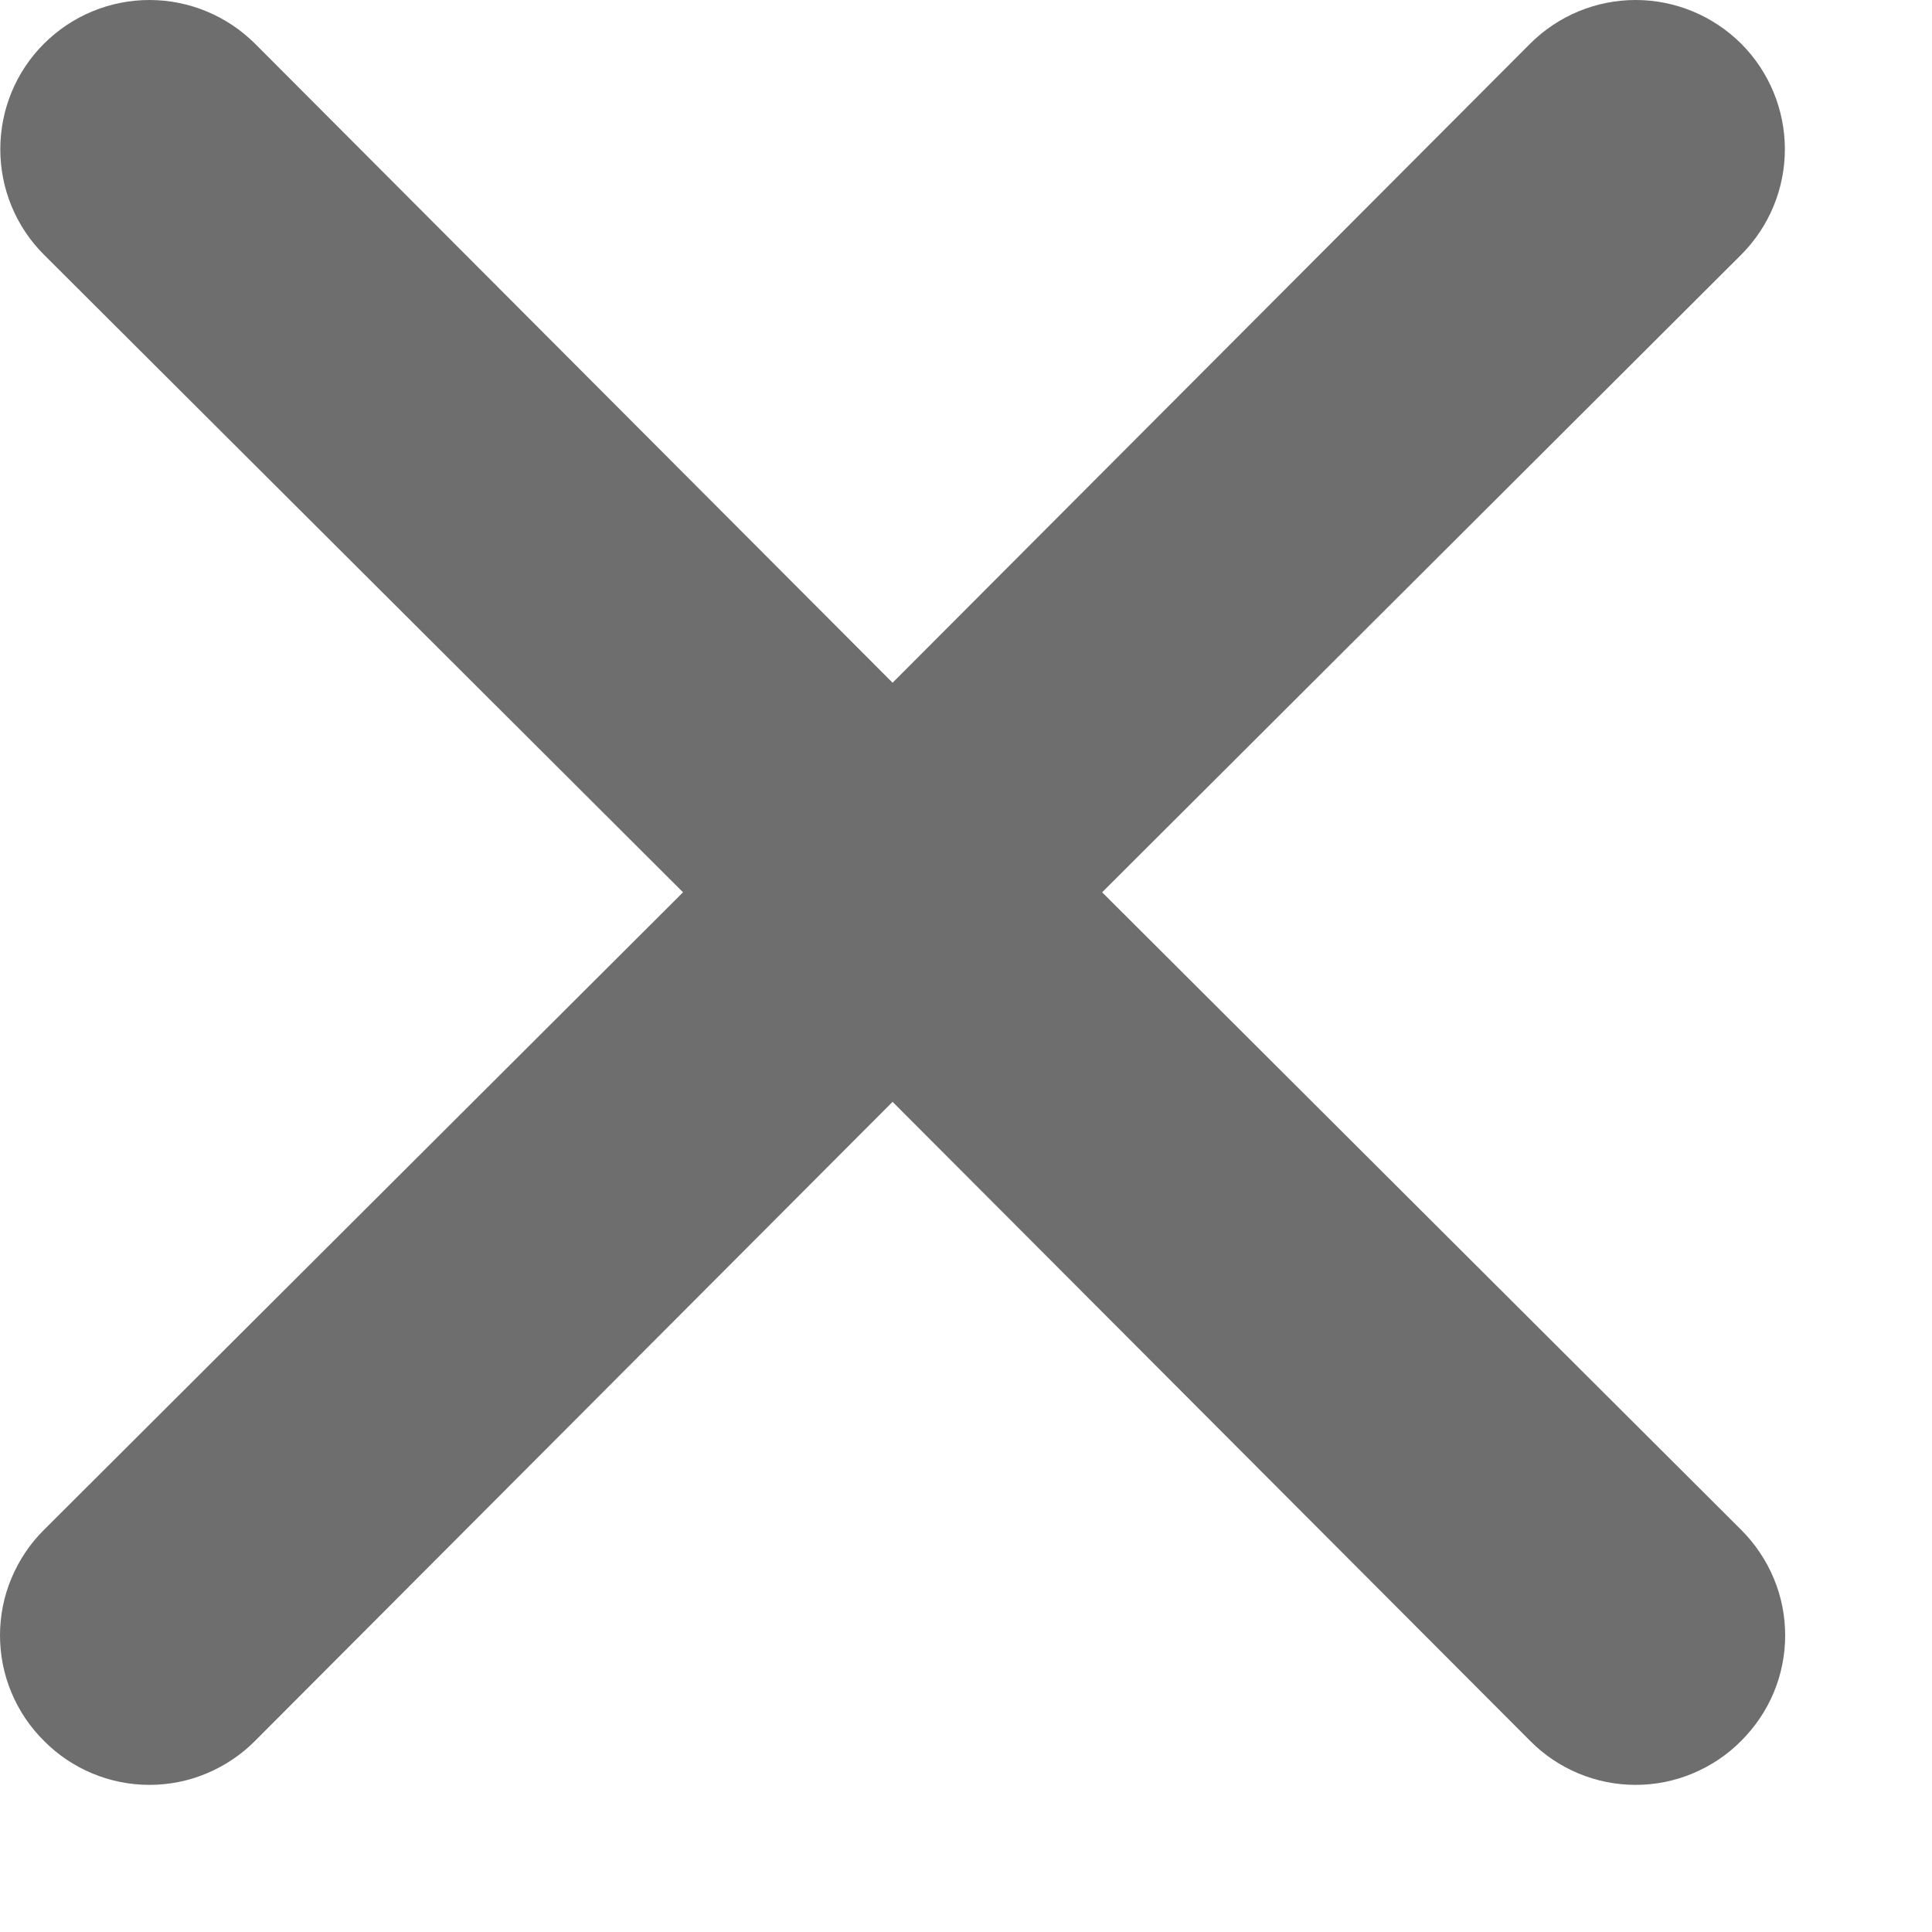
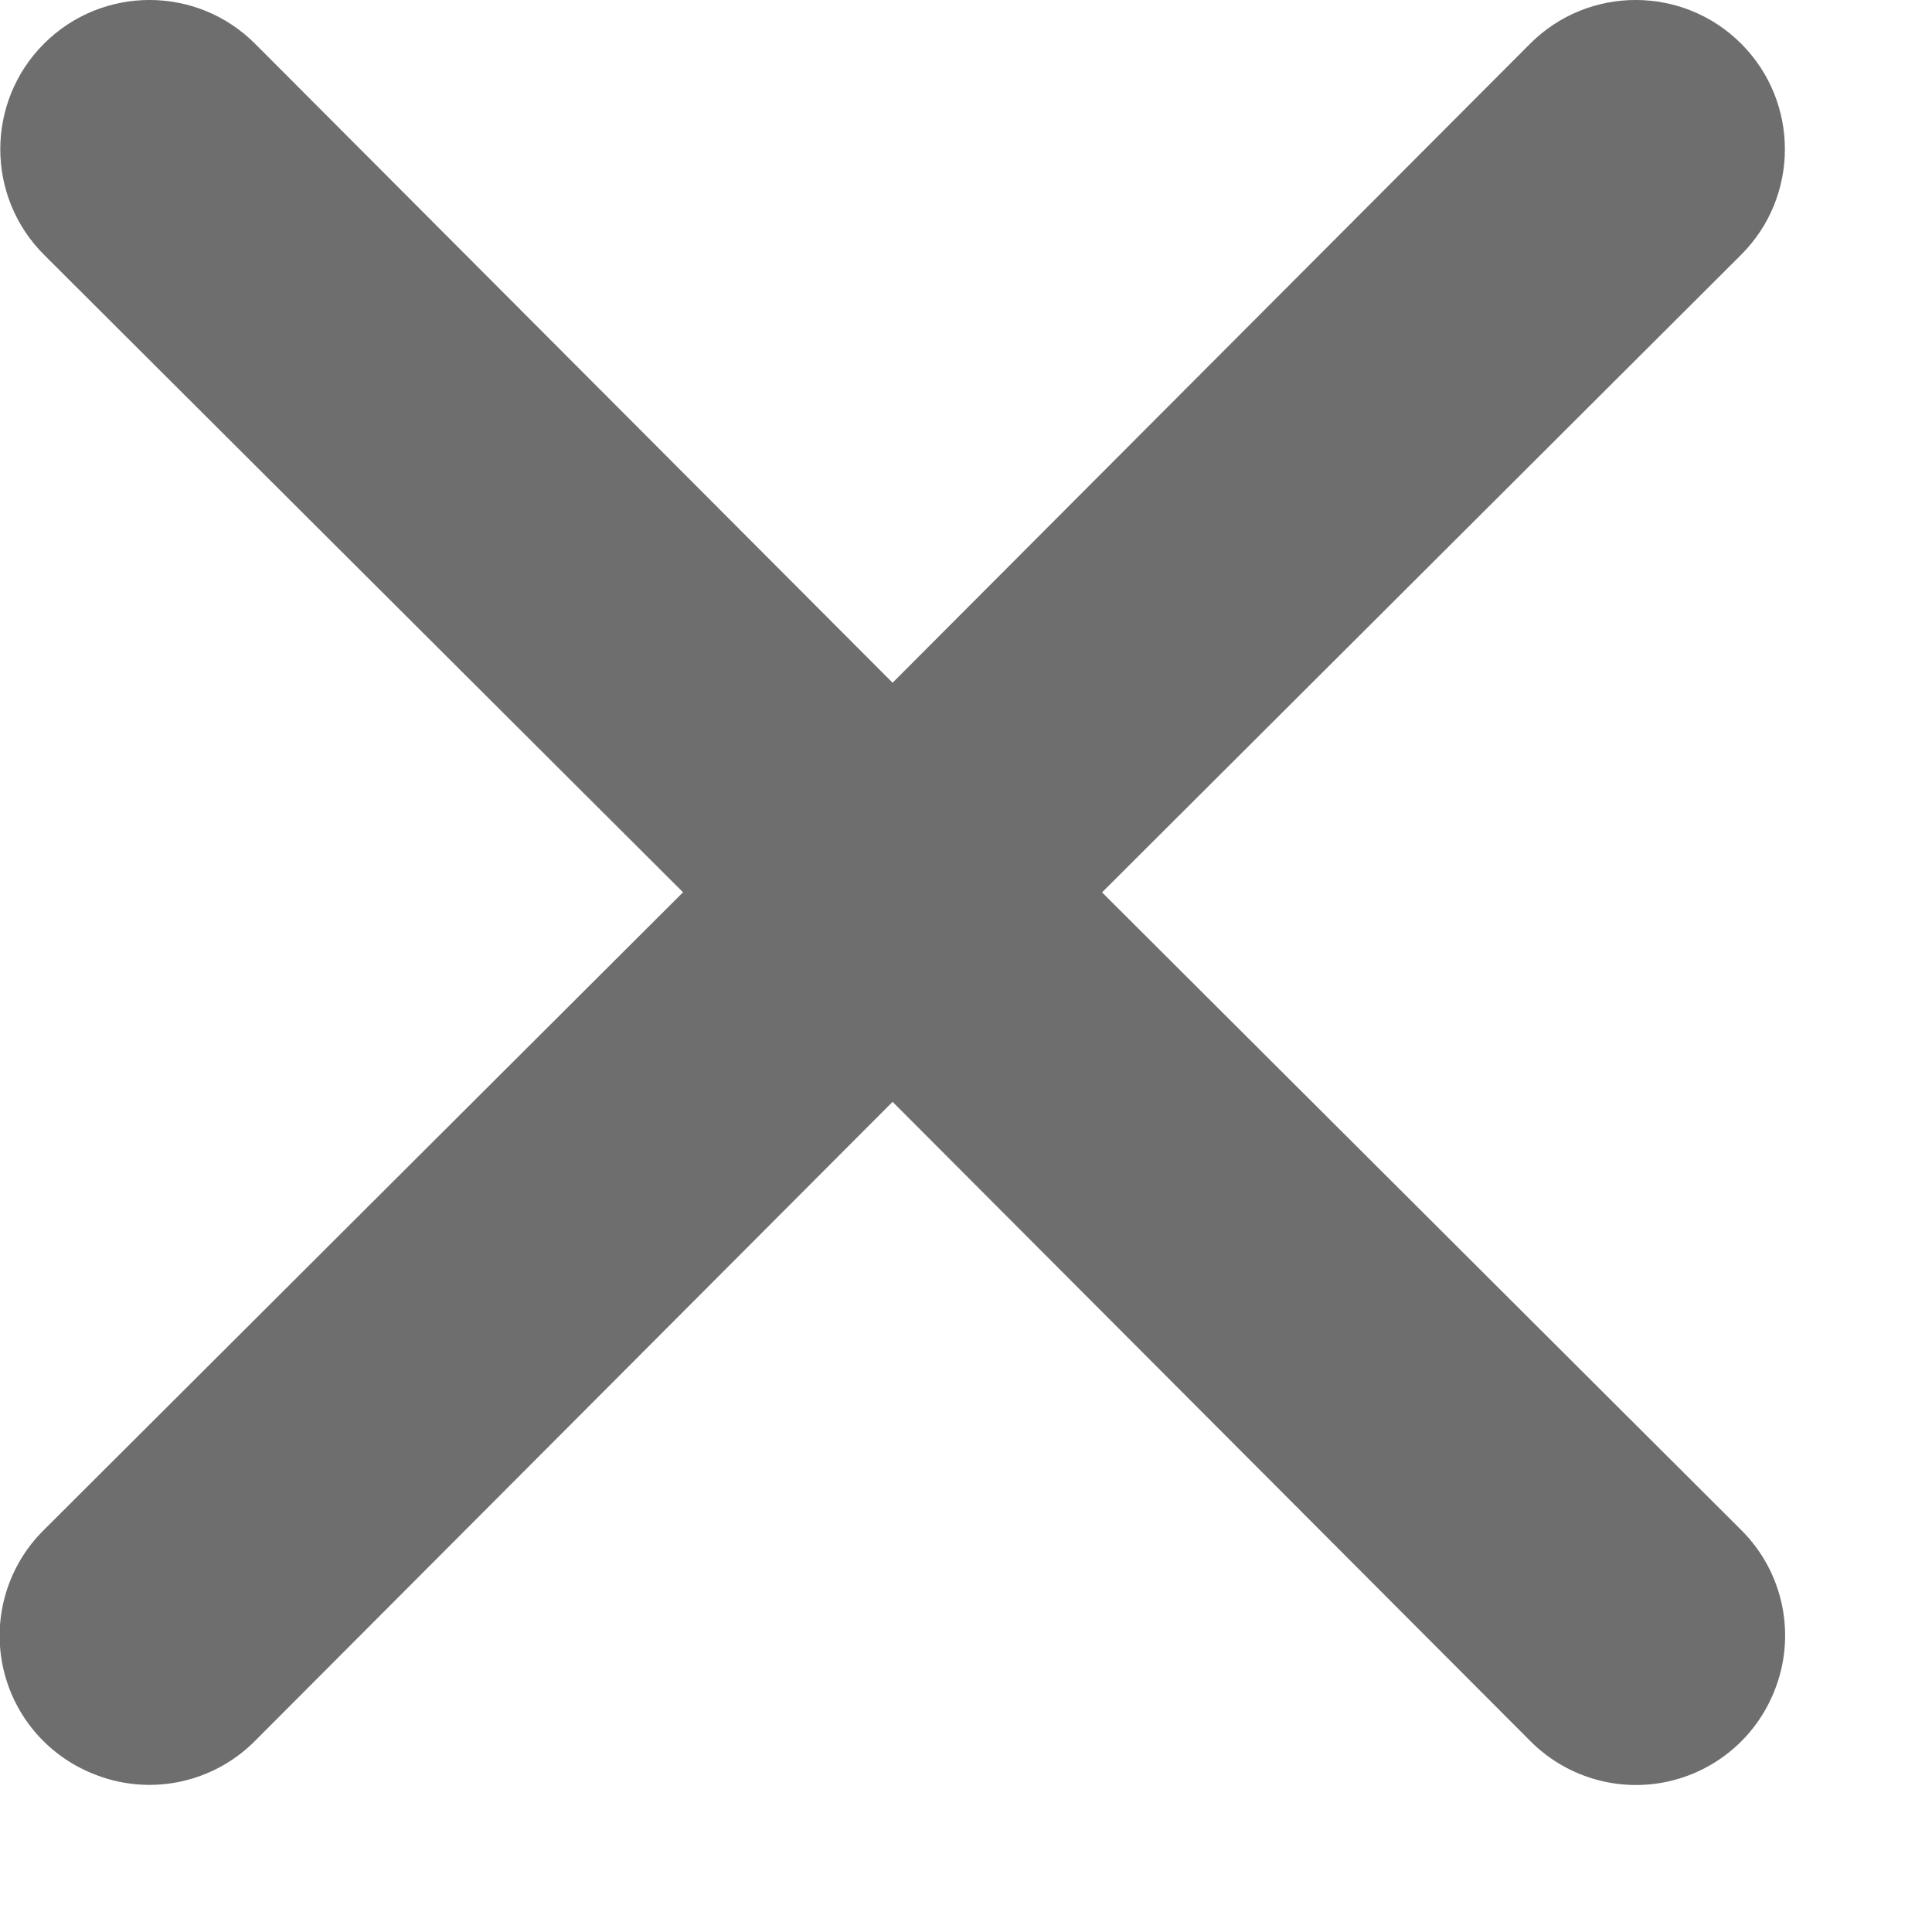
- <svg xmlns="http://www.w3.org/2000/svg" width="13" height="13" viewBox="0 0 13 13" fill="none">
-   <path d="M7.416 6.004L11.716 1.714C11.904 1.526 12.01 1.27 12.01 1.004C12.01 0.738 11.904 0.482 11.716 0.294C11.527 0.106 11.272 0 11.006 0C10.739 0 10.484 0.106 10.296 0.294L6.006 4.594L1.716 0.294C1.527 0.106 1.272 -1.9841e-09 1.006 0C0.739 1.9841e-09 0.484 0.106 0.296 0.294C0.107 0.482 0.002 0.738 0.002 1.004C0.002 1.27 0.107 1.526 0.296 1.714L4.596 6.004L0.296 10.294C0.202 10.387 0.128 10.498 0.077 10.62C0.026 10.741 0 10.872 0 11.004C0 11.136 0.026 11.267 0.077 11.389C0.128 11.511 0.202 11.621 0.296 11.714C0.389 11.808 0.499 11.882 0.621 11.933C0.743 11.984 0.874 12.01 1.006 12.01C1.138 12.01 1.269 11.984 1.39 11.933C1.512 11.882 1.623 11.808 1.716 11.714L6.006 7.414L10.296 11.714C10.389 11.808 10.499 11.882 10.621 11.933C10.743 11.984 10.874 12.01 11.006 12.01C11.138 12.01 11.268 11.984 11.39 11.933C11.512 11.882 11.623 11.808 11.716 11.714C11.809 11.621 11.884 11.511 11.935 11.389C11.986 11.267 12.012 11.136 12.012 11.004C12.012 10.872 11.986 10.741 11.935 10.62C11.884 10.498 11.809 10.387 11.716 10.294L7.416 6.004Z" fill="#6F6E6E" />
+ <svg xmlns="http://www.w3.org/2000/svg" width="13" height="13" fill="none">
+   <path d="M7.416 6.004l4.3-4.29a1.004 1.004 0 10-1.42-1.42l-4.29 4.3-4.29-4.3a1.004 1.004 0 00-1.42 1.42l4.3 4.29-4.3 4.29a1 1 0 00.325 1.639 1 1 0 001.095-.219l4.29-4.3 4.29 4.3a1.002 1.002 0 001.639-.325 1 1 0 00-.22-1.095l-4.3-4.29z" fill="#6F6E6E" />
</svg>
